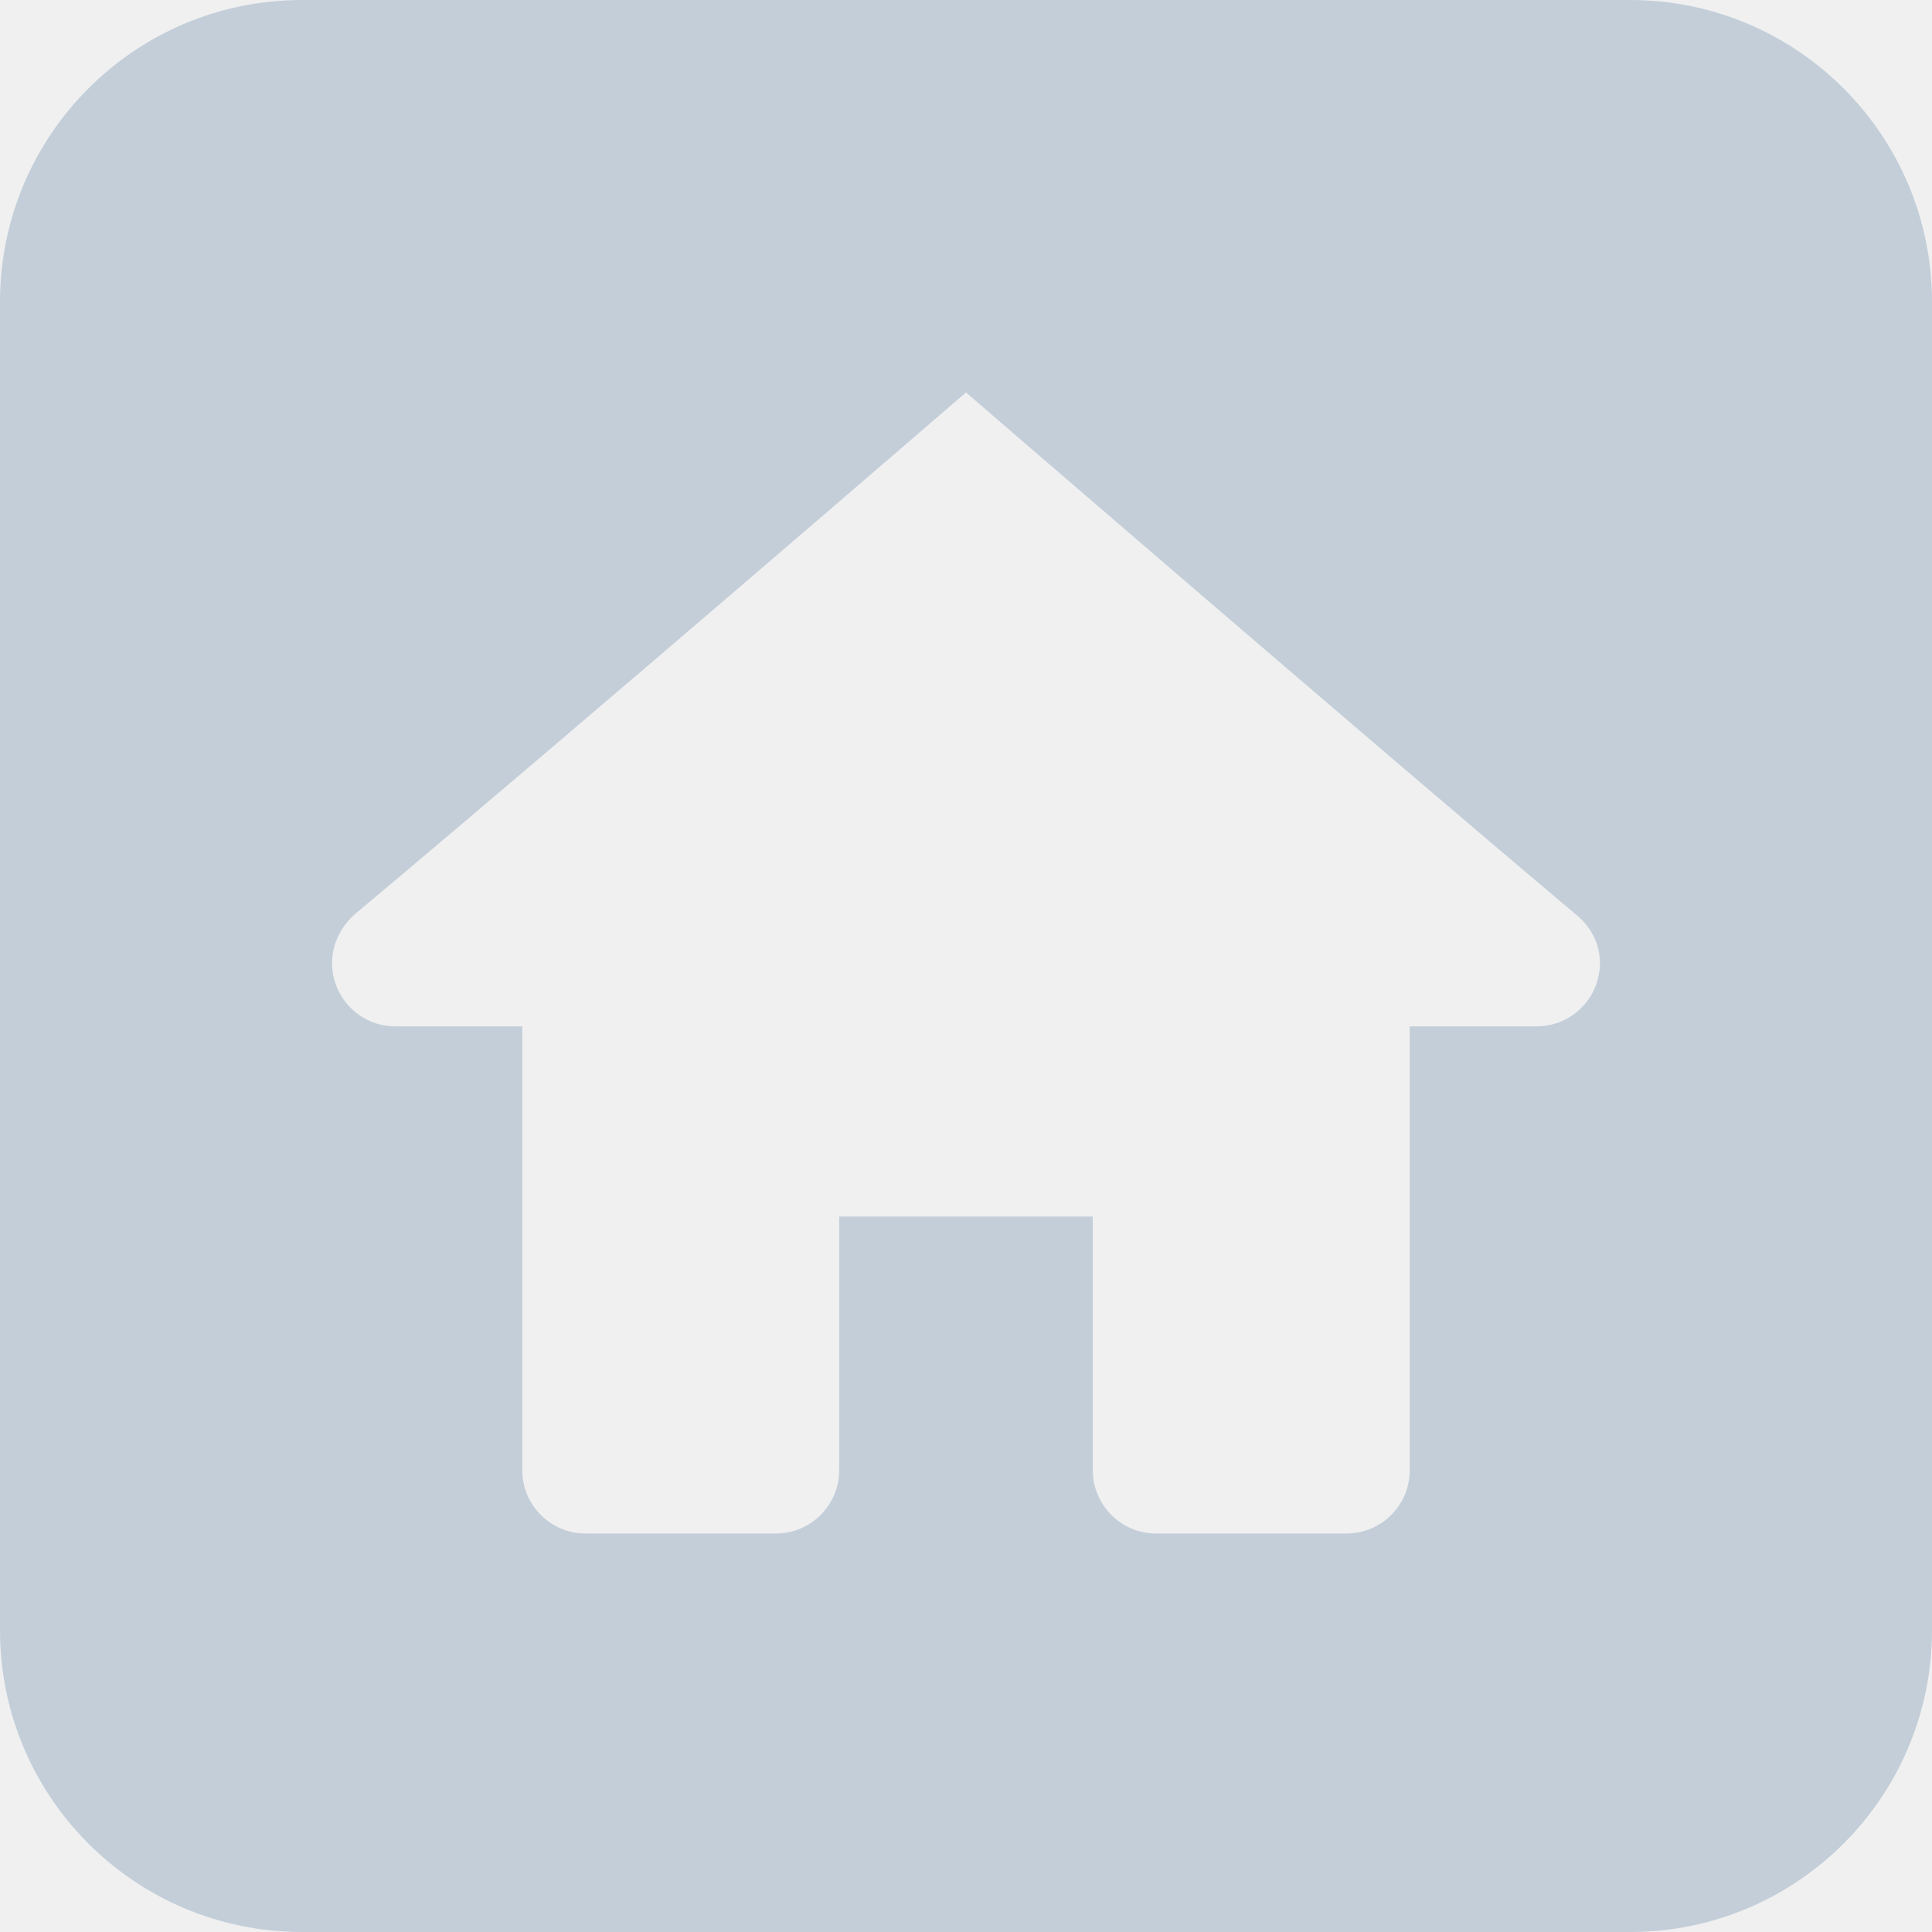
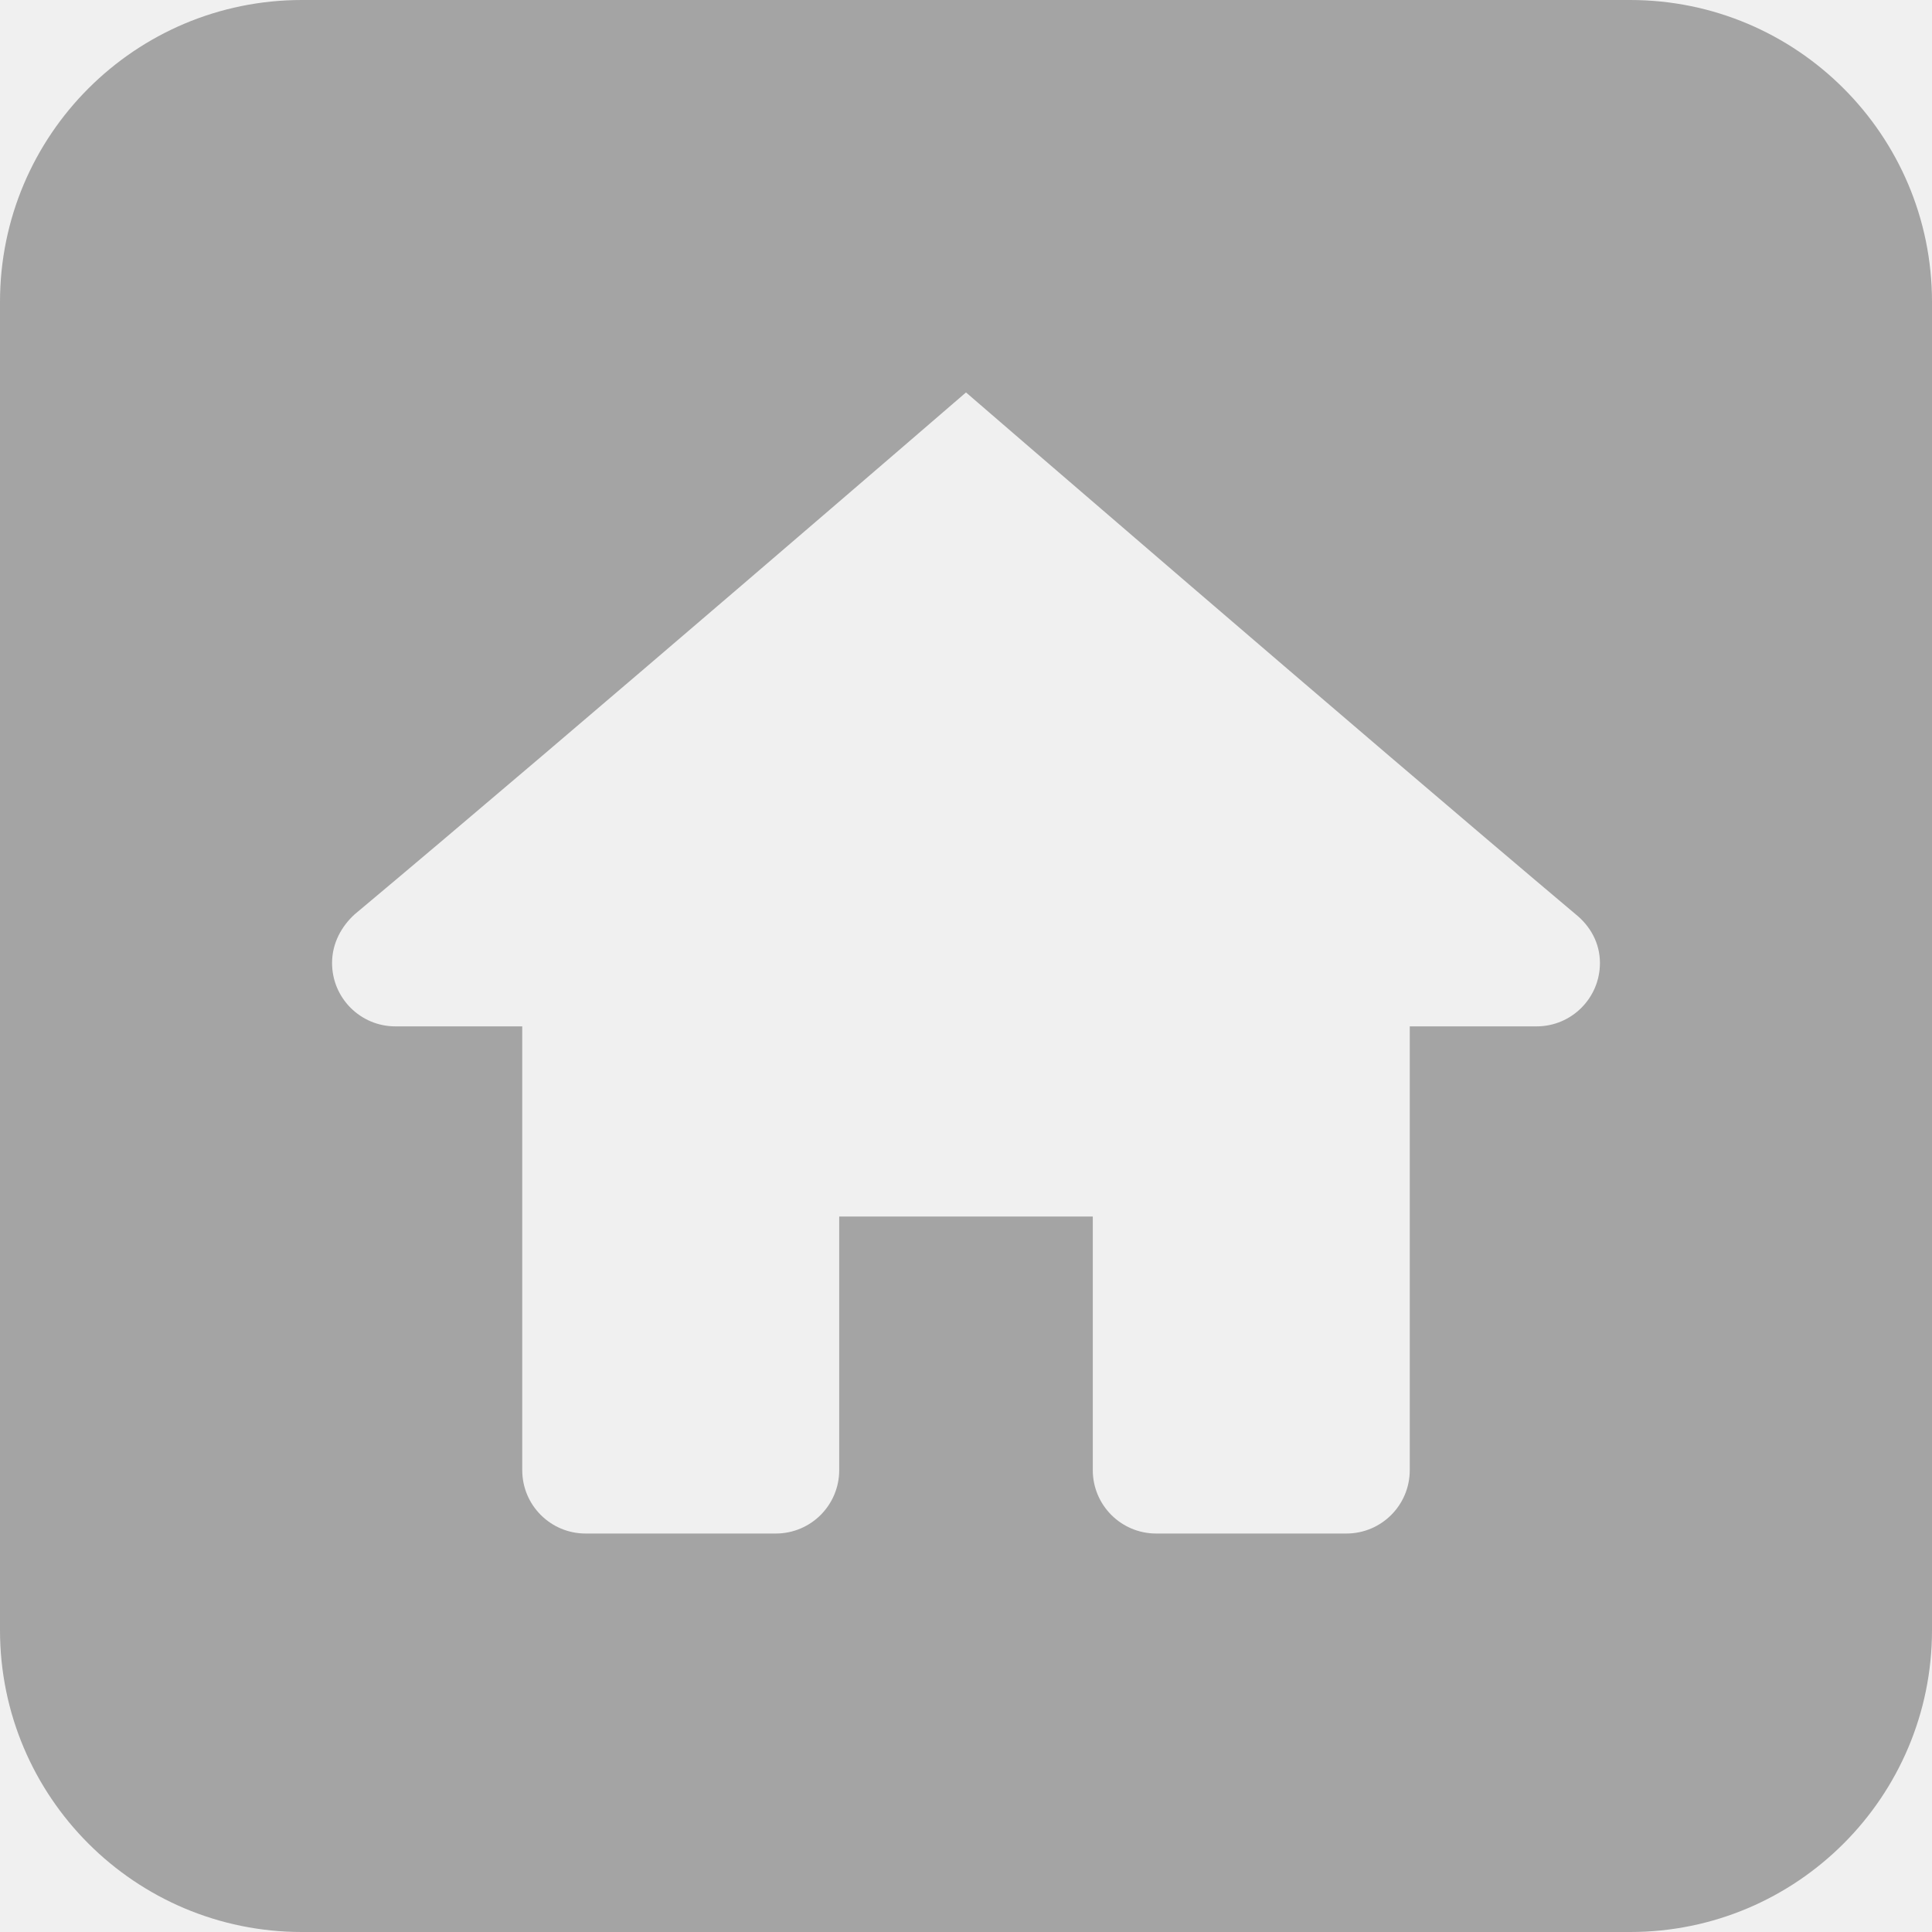
<svg xmlns="http://www.w3.org/2000/svg" width="64" height="64" viewBox="0 0 64 64" fill="none">
-   <path fill-rule="evenodd" clip-rule="evenodd" d="M10 0C4.477 0 0 4.477 0 10V54C0 59.523 4.477 64 10 64H54C59.523 64 64 59.523 64 54V10C64 4.477 59.523 0 54 0H10ZM11.75 30.287C19.009 24.214 32 13 32 13C32 13 44.986 24.214 52.196 30.287C52.677 30.674 53 31.236 53 31.9C53 33.061 52.061 34 50.9 34H46.7V48.7C46.7 49.861 45.761 50.8 44.6 50.8H38.3C37.139 50.8 36.2 49.859 36.2 48.7V40.3H27.8V48.7C27.8 49.859 26.861 50.8 25.7 50.8H19.4C18.239 50.8 17.3 49.861 17.3 48.7V34H13.1C11.939 34 11 33.061 11 31.9C11 31.236 11.323 30.674 11.75 30.287Z" fill="#C3CED9" />
+   <g clip-path="url(#clip0_8_6)">
+     <path fill-rule="evenodd" clip-rule="evenodd" d="M10 0C4.477 0 0 4.477 0 10V54C0 59.523 4.477 64 10 64H54C59.523 64 64 59.523 64 54V10C64 4.477 59.523 0 54 0H10ZM11.75 30.287C19.009 24.214 32 13 32 13C32 13 44.986 24.214 52.196 30.287C52.677 30.674 53 31.236 53 31.9C53 33.061 52.061 34 50.9 34H46.7V48.7C46.7 49.861 45.761 50.8 44.6 50.8H38.3C37.139 50.8 36.2 49.859 36.2 48.7V40.3H27.8V48.7C27.8 49.859 26.861 50.8 25.7 50.8H19.4C18.239 50.8 17.3 49.861 17.3 48.7V34H13.1C11.939 34 11 33.061 11 31.9C11 31.236 11.323 30.674 11.75 30.287Z" fill="#A4A4A4" />
+   </g>
+   <defs>
+     <clipPath id="clip0_8_6">
+       <rect width="64" height="64" fill="white" />
+     </clipPath>
+   </defs>
</svg>
